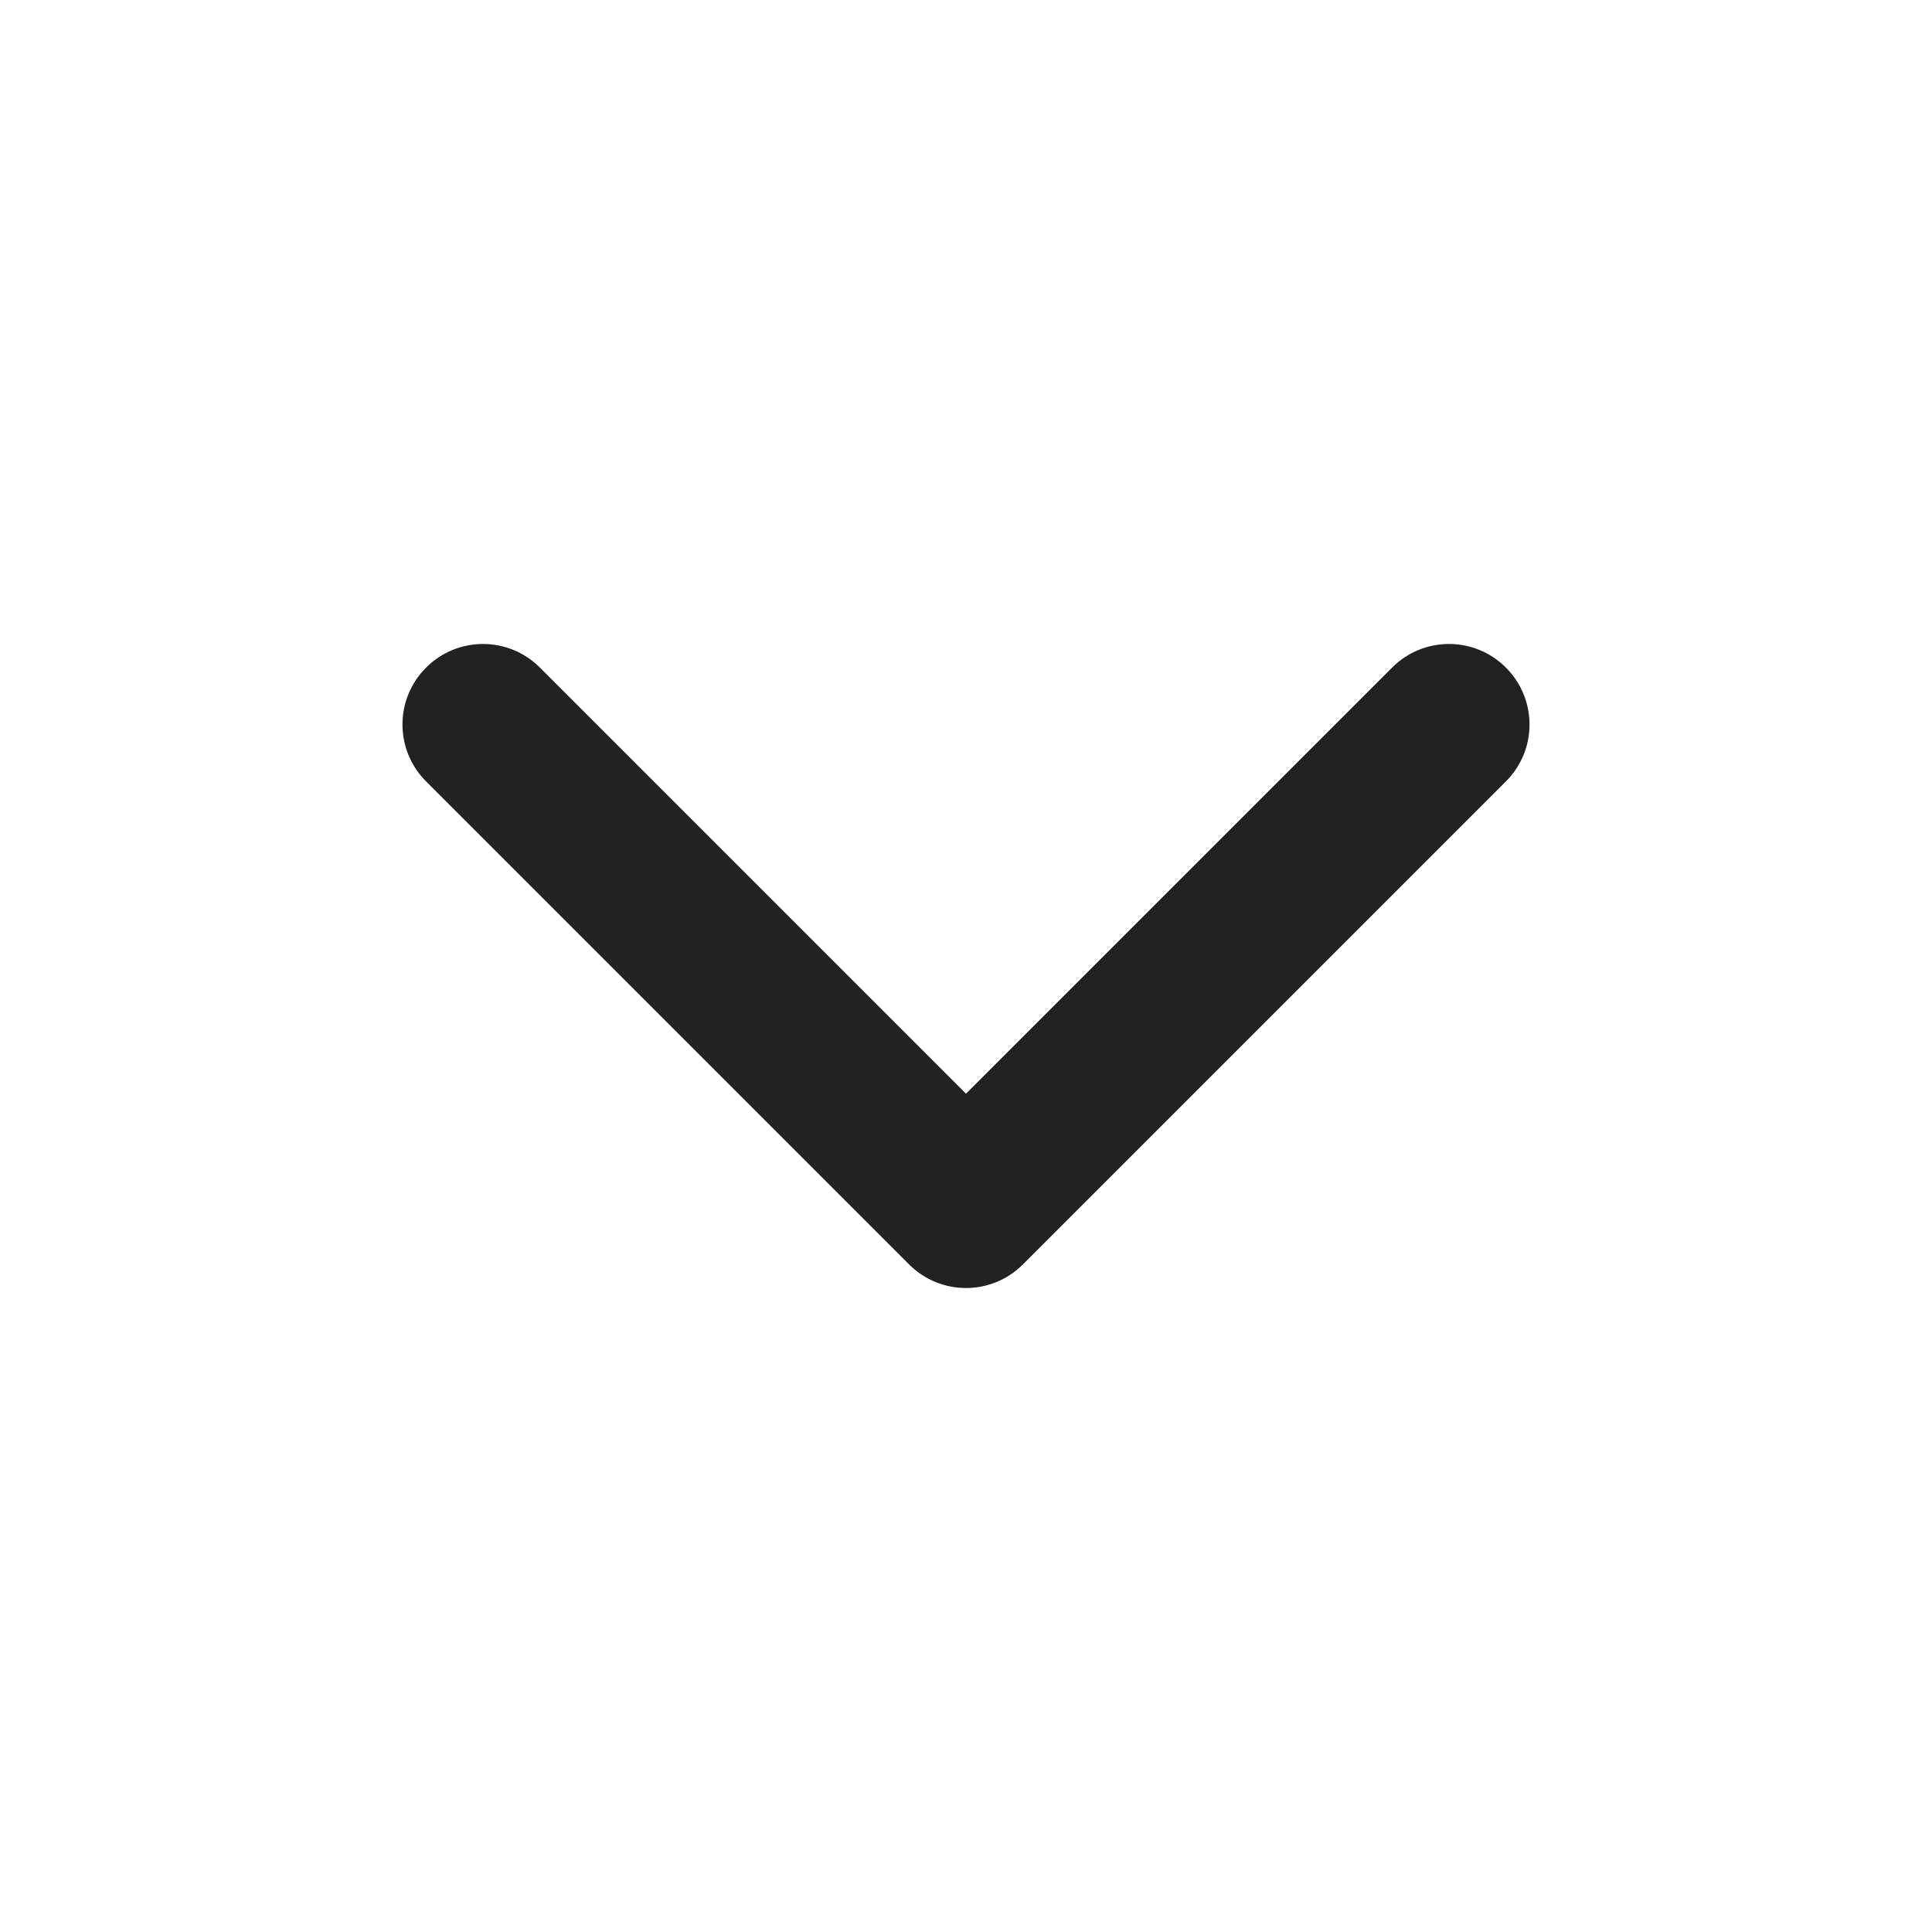
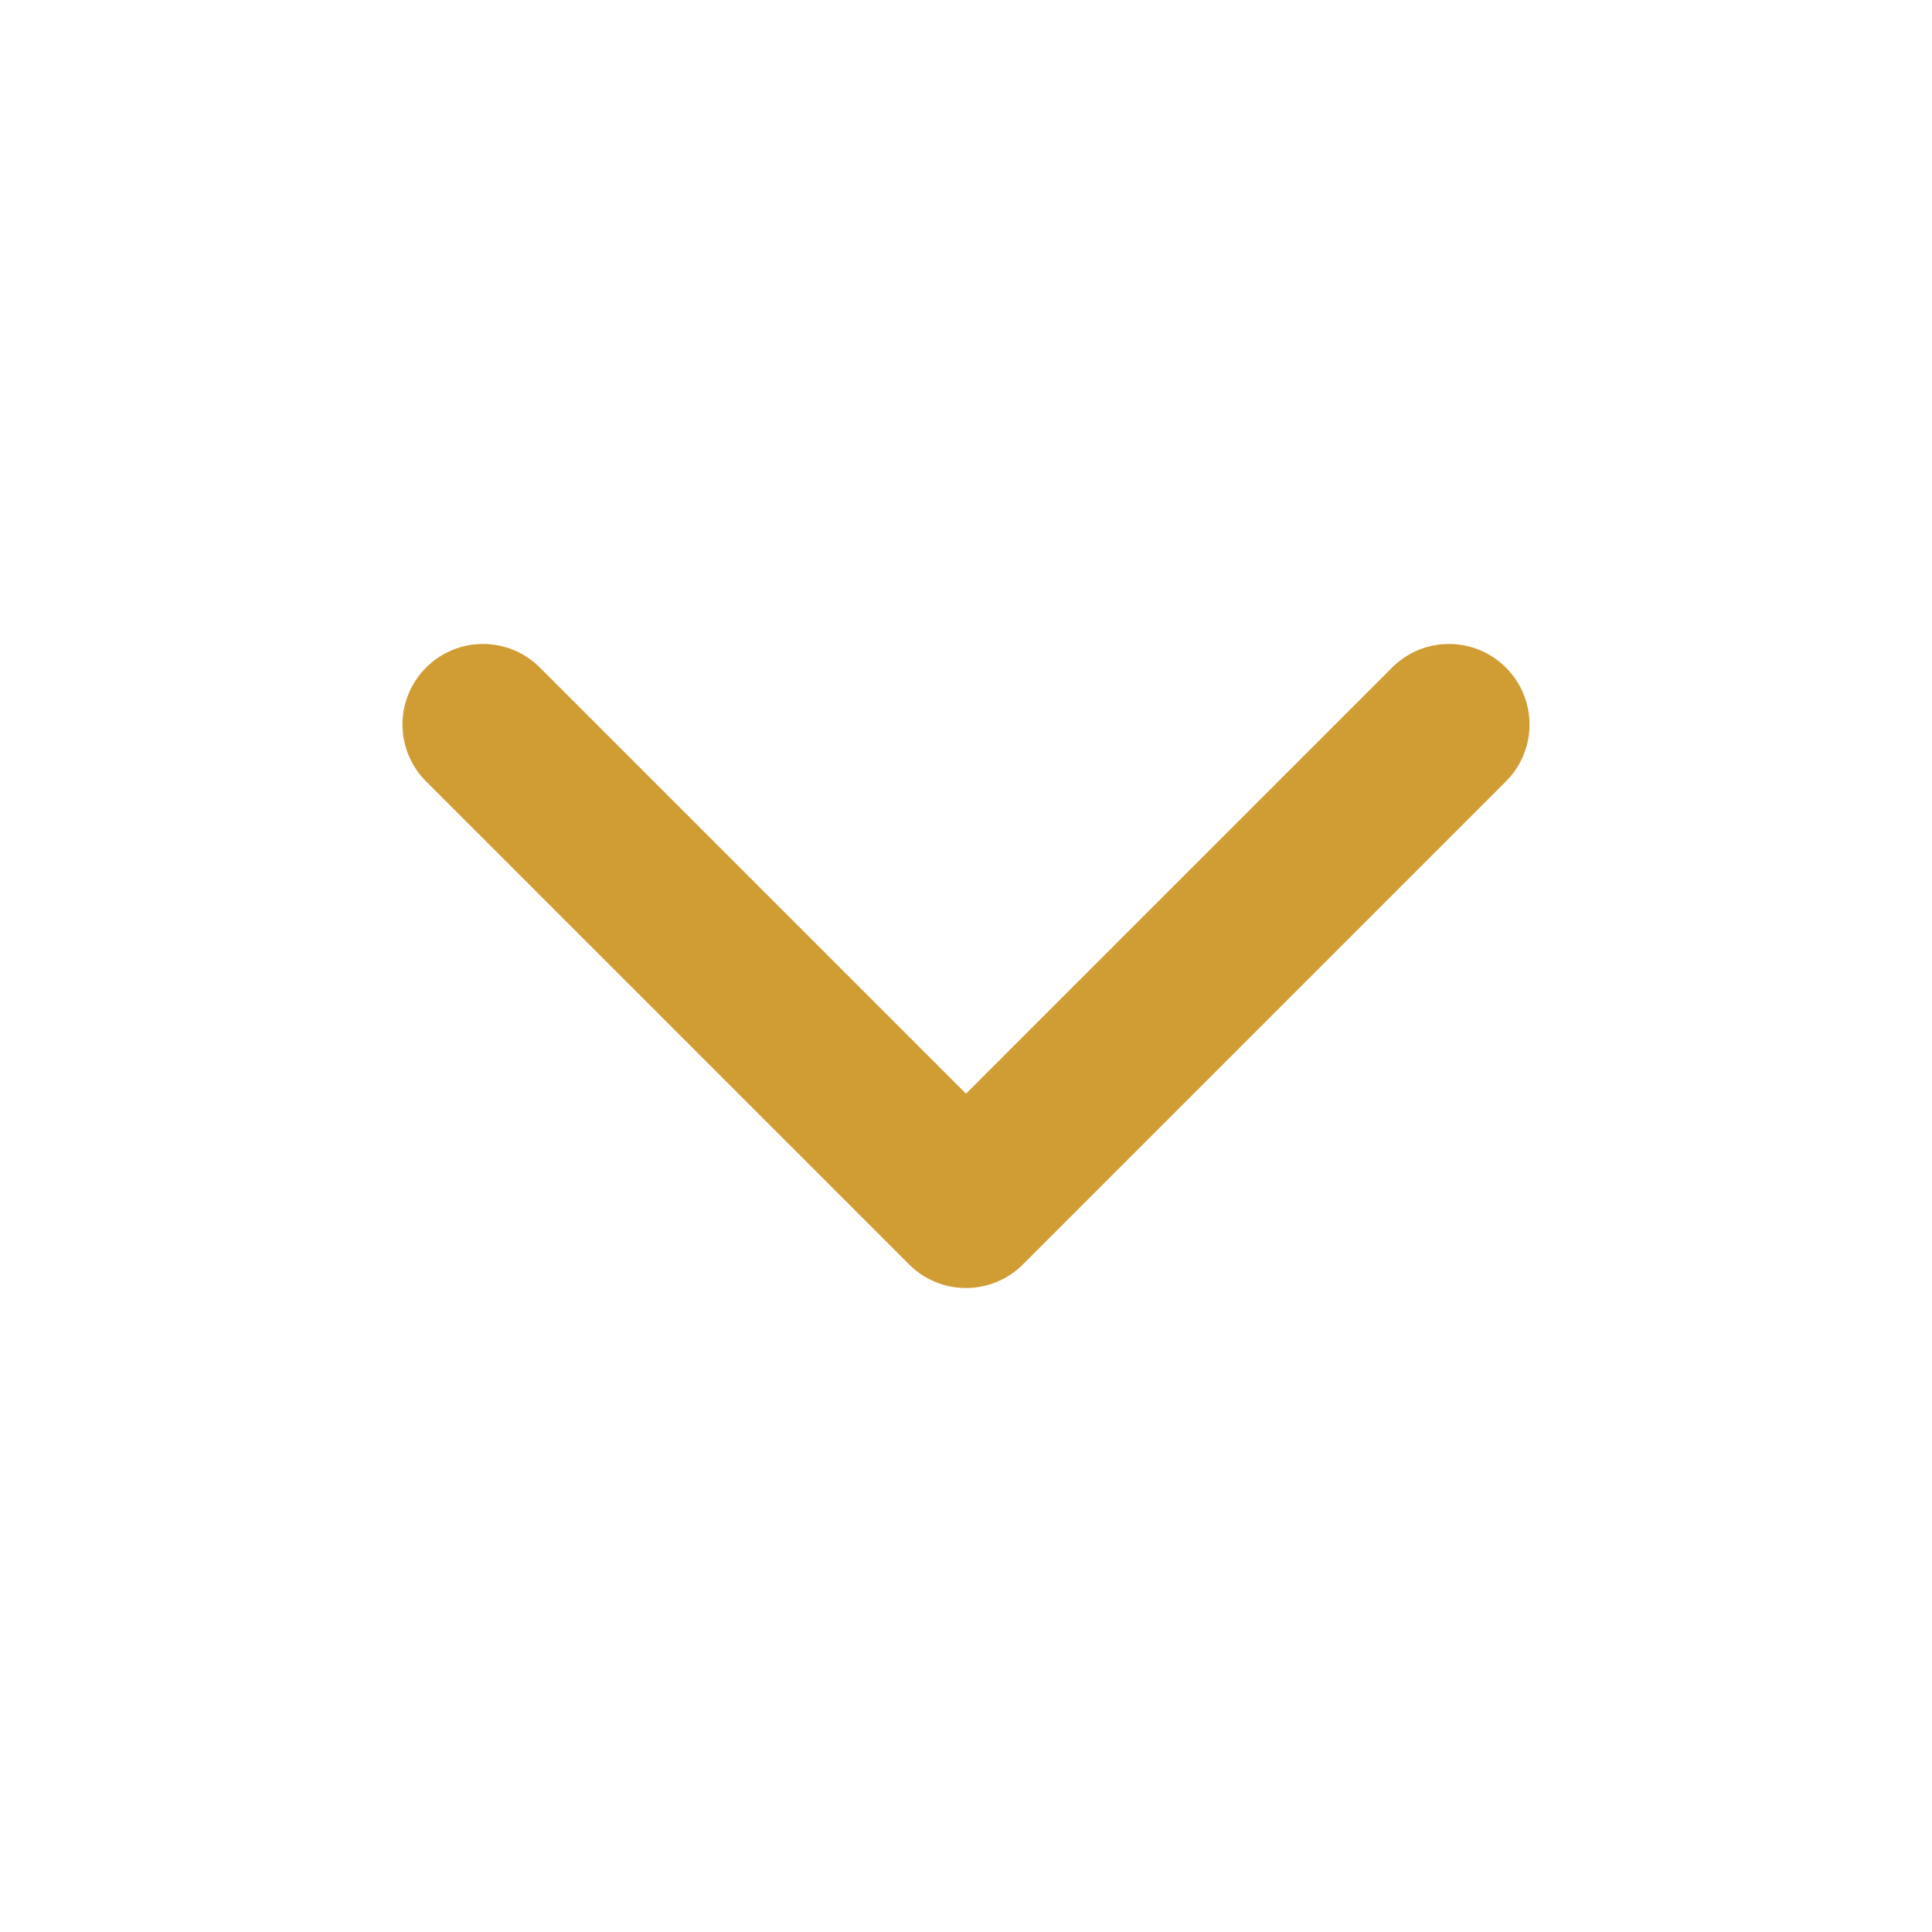
<svg xmlns="http://www.w3.org/2000/svg" width="24" height="24" viewBox="0 0 24 24" fill="none">
-   <path fill-rule="evenodd" clip-rule="evenodd" d="M6.707 8.293C6.317 7.902 5.683 7.902 5.293 8.293C4.902 8.683 4.902 9.317 5.293 9.707L11.293 15.707C11.683 16.098 12.317 16.098 12.707 15.707L18.707 9.707C19.098 9.317 19.098 8.683 18.707 8.293C18.317 7.902 17.683 7.902 17.293 8.293L12 13.586L6.707 8.293Z" fill="#222222" />
+   <path fill-rule="evenodd" clip-rule="evenodd" d="M6.707 8.293C6.317 7.902 5.683 7.902 5.293 8.293C4.902 8.683 4.902 9.317 5.293 9.707L11.293 15.707C11.683 16.098 12.317 16.098 12.707 15.707L18.707 9.707C19.098 9.317 19.098 8.683 18.707 8.293C18.317 7.902 17.683 7.902 17.293 8.293L12 13.586L6.707 8.293Z" fill="#D09C34" />
</svg>
